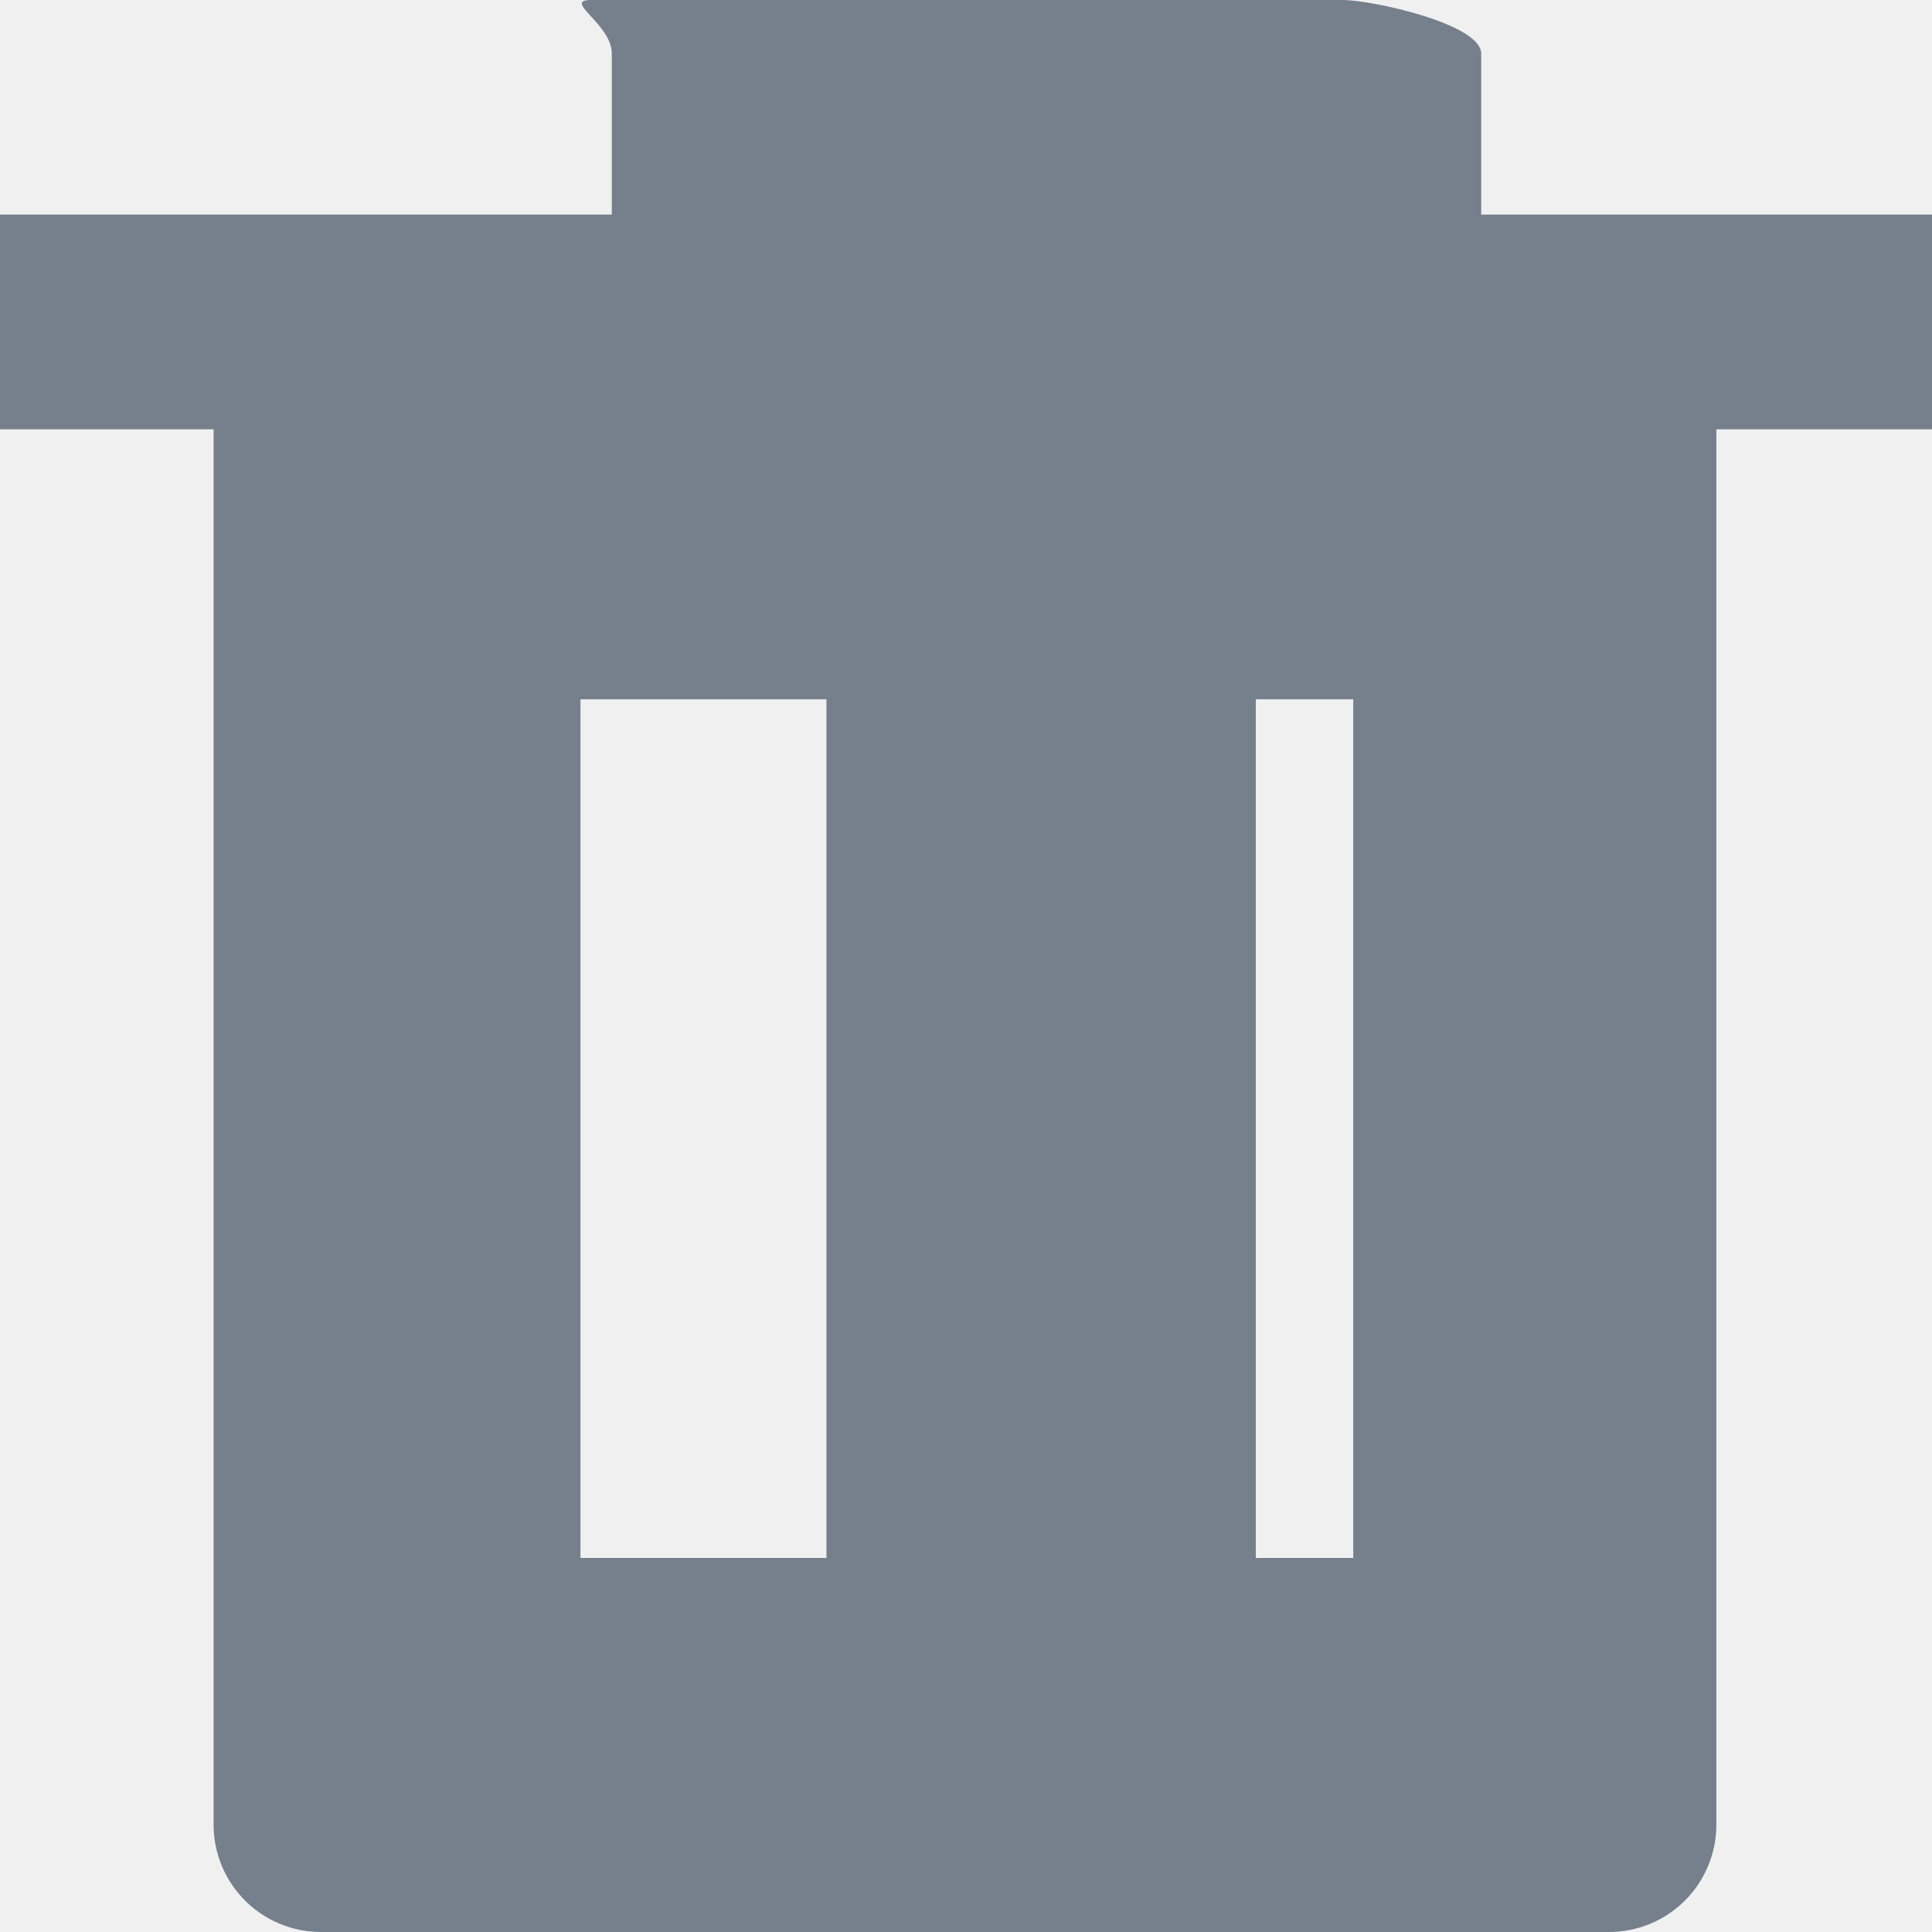
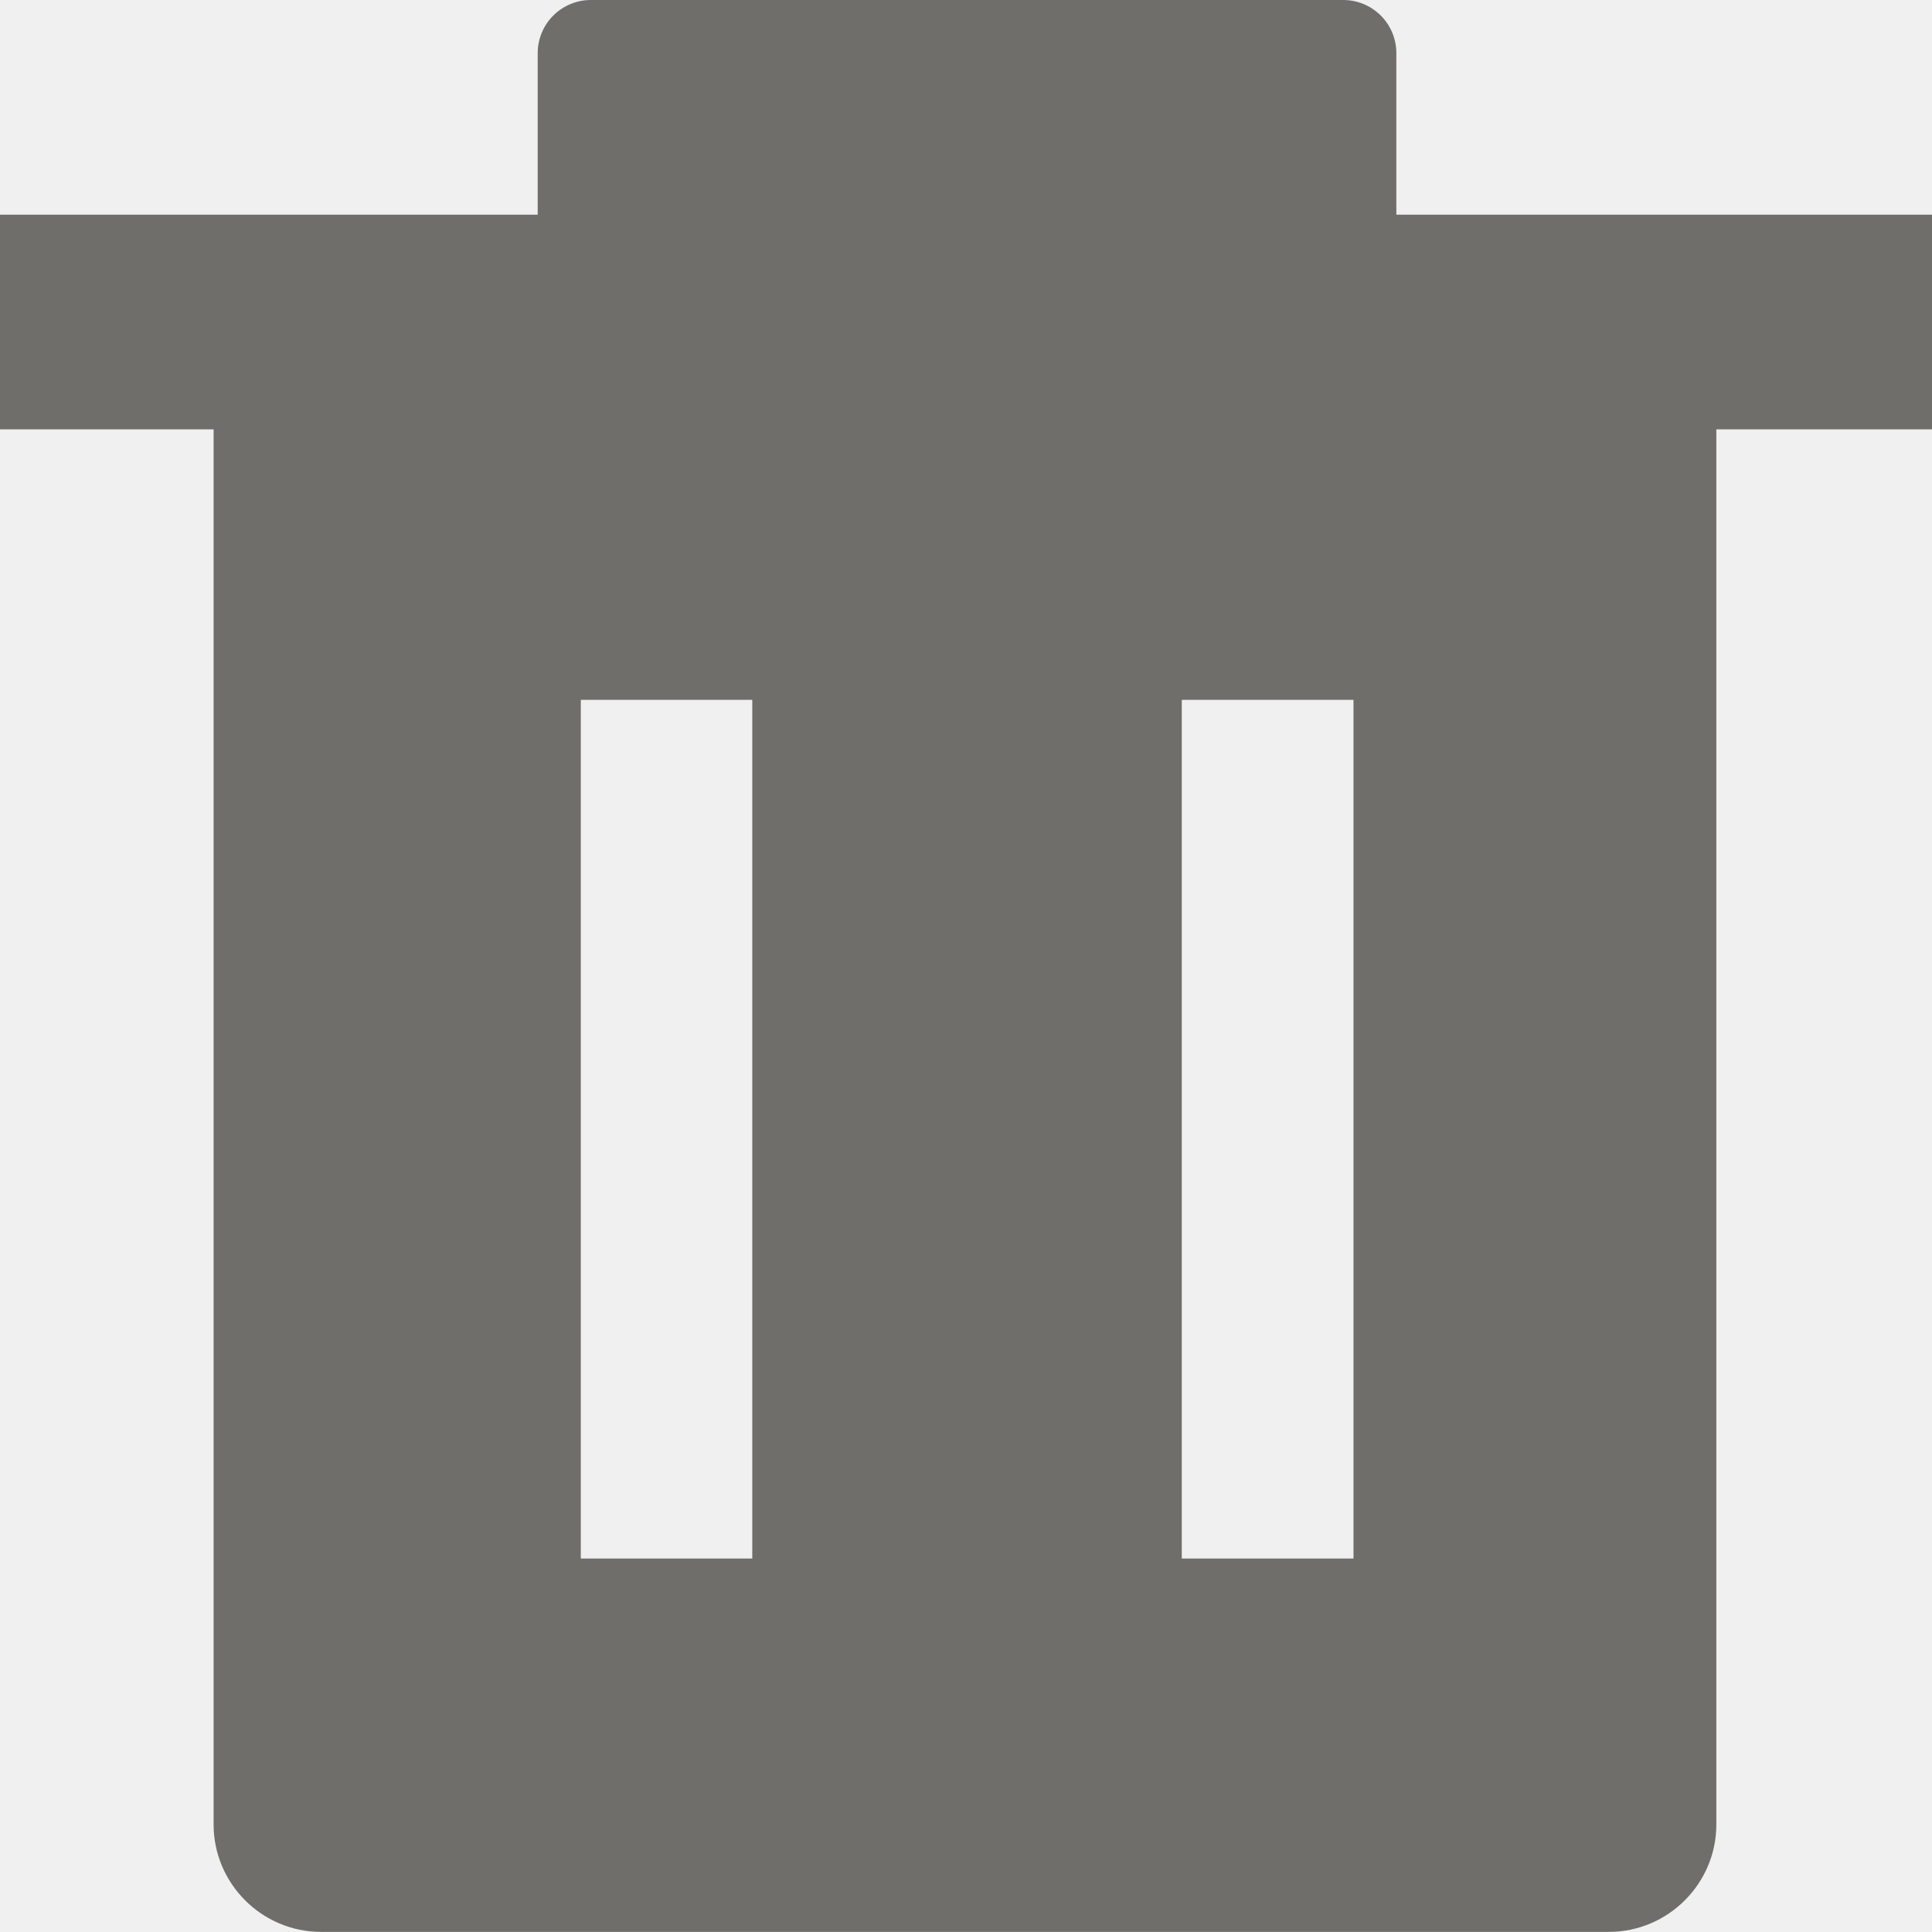
- <svg xmlns="http://www.w3.org/2000/svg" width="18" height="18">
-   <path fill-rule="evenodd" fill="#76808C" d="M14.99 1.999H13.8v-1.5C13.8.223 12.784 0 12.507 0H5.508C5.231 0 5.7.223 5.7.499v1.5H0V4h1.99v12.999a1 1 0 0 0 1 1.001h12a1 1 0 0 0 1.001-1.001V4H18V1.999h-3.01zM7.7 14.515H5.408v-8H7.7v8zm4.908 0H11.7v-8h.908v8z" />
+ <svg xmlns="http://www.w3.org/2000/svg" width="16" height="16" viewBox="0 0 16 16" fill="none">
+   <g clip-path="url(#2ib5ewalwa)">
+     <path d="M13.324 1.778h-1.76V.444A.44.44 0 0 0 11.12 0H4.898a.44.44 0 0 0-.445.444v1.334H0v1.778h1.769V15.11c0 .489.4.889.889.889h10.666c.49 0 .89-.4.89-.889V3.556H16V1.778h-2.676zM6.231 12.907H4.81V5.796H6.23v7.11zm4.978 0H9.787V5.796h1.422v7.11z" fill="#706E6B" />
+   </g>
+   <defs>
+     <clipPath id="2ib5ewalwa">
+       <path fill="#fff" d="M0 0h16v16H0z" />
+     </clipPath>
+   </defs>
</svg>
